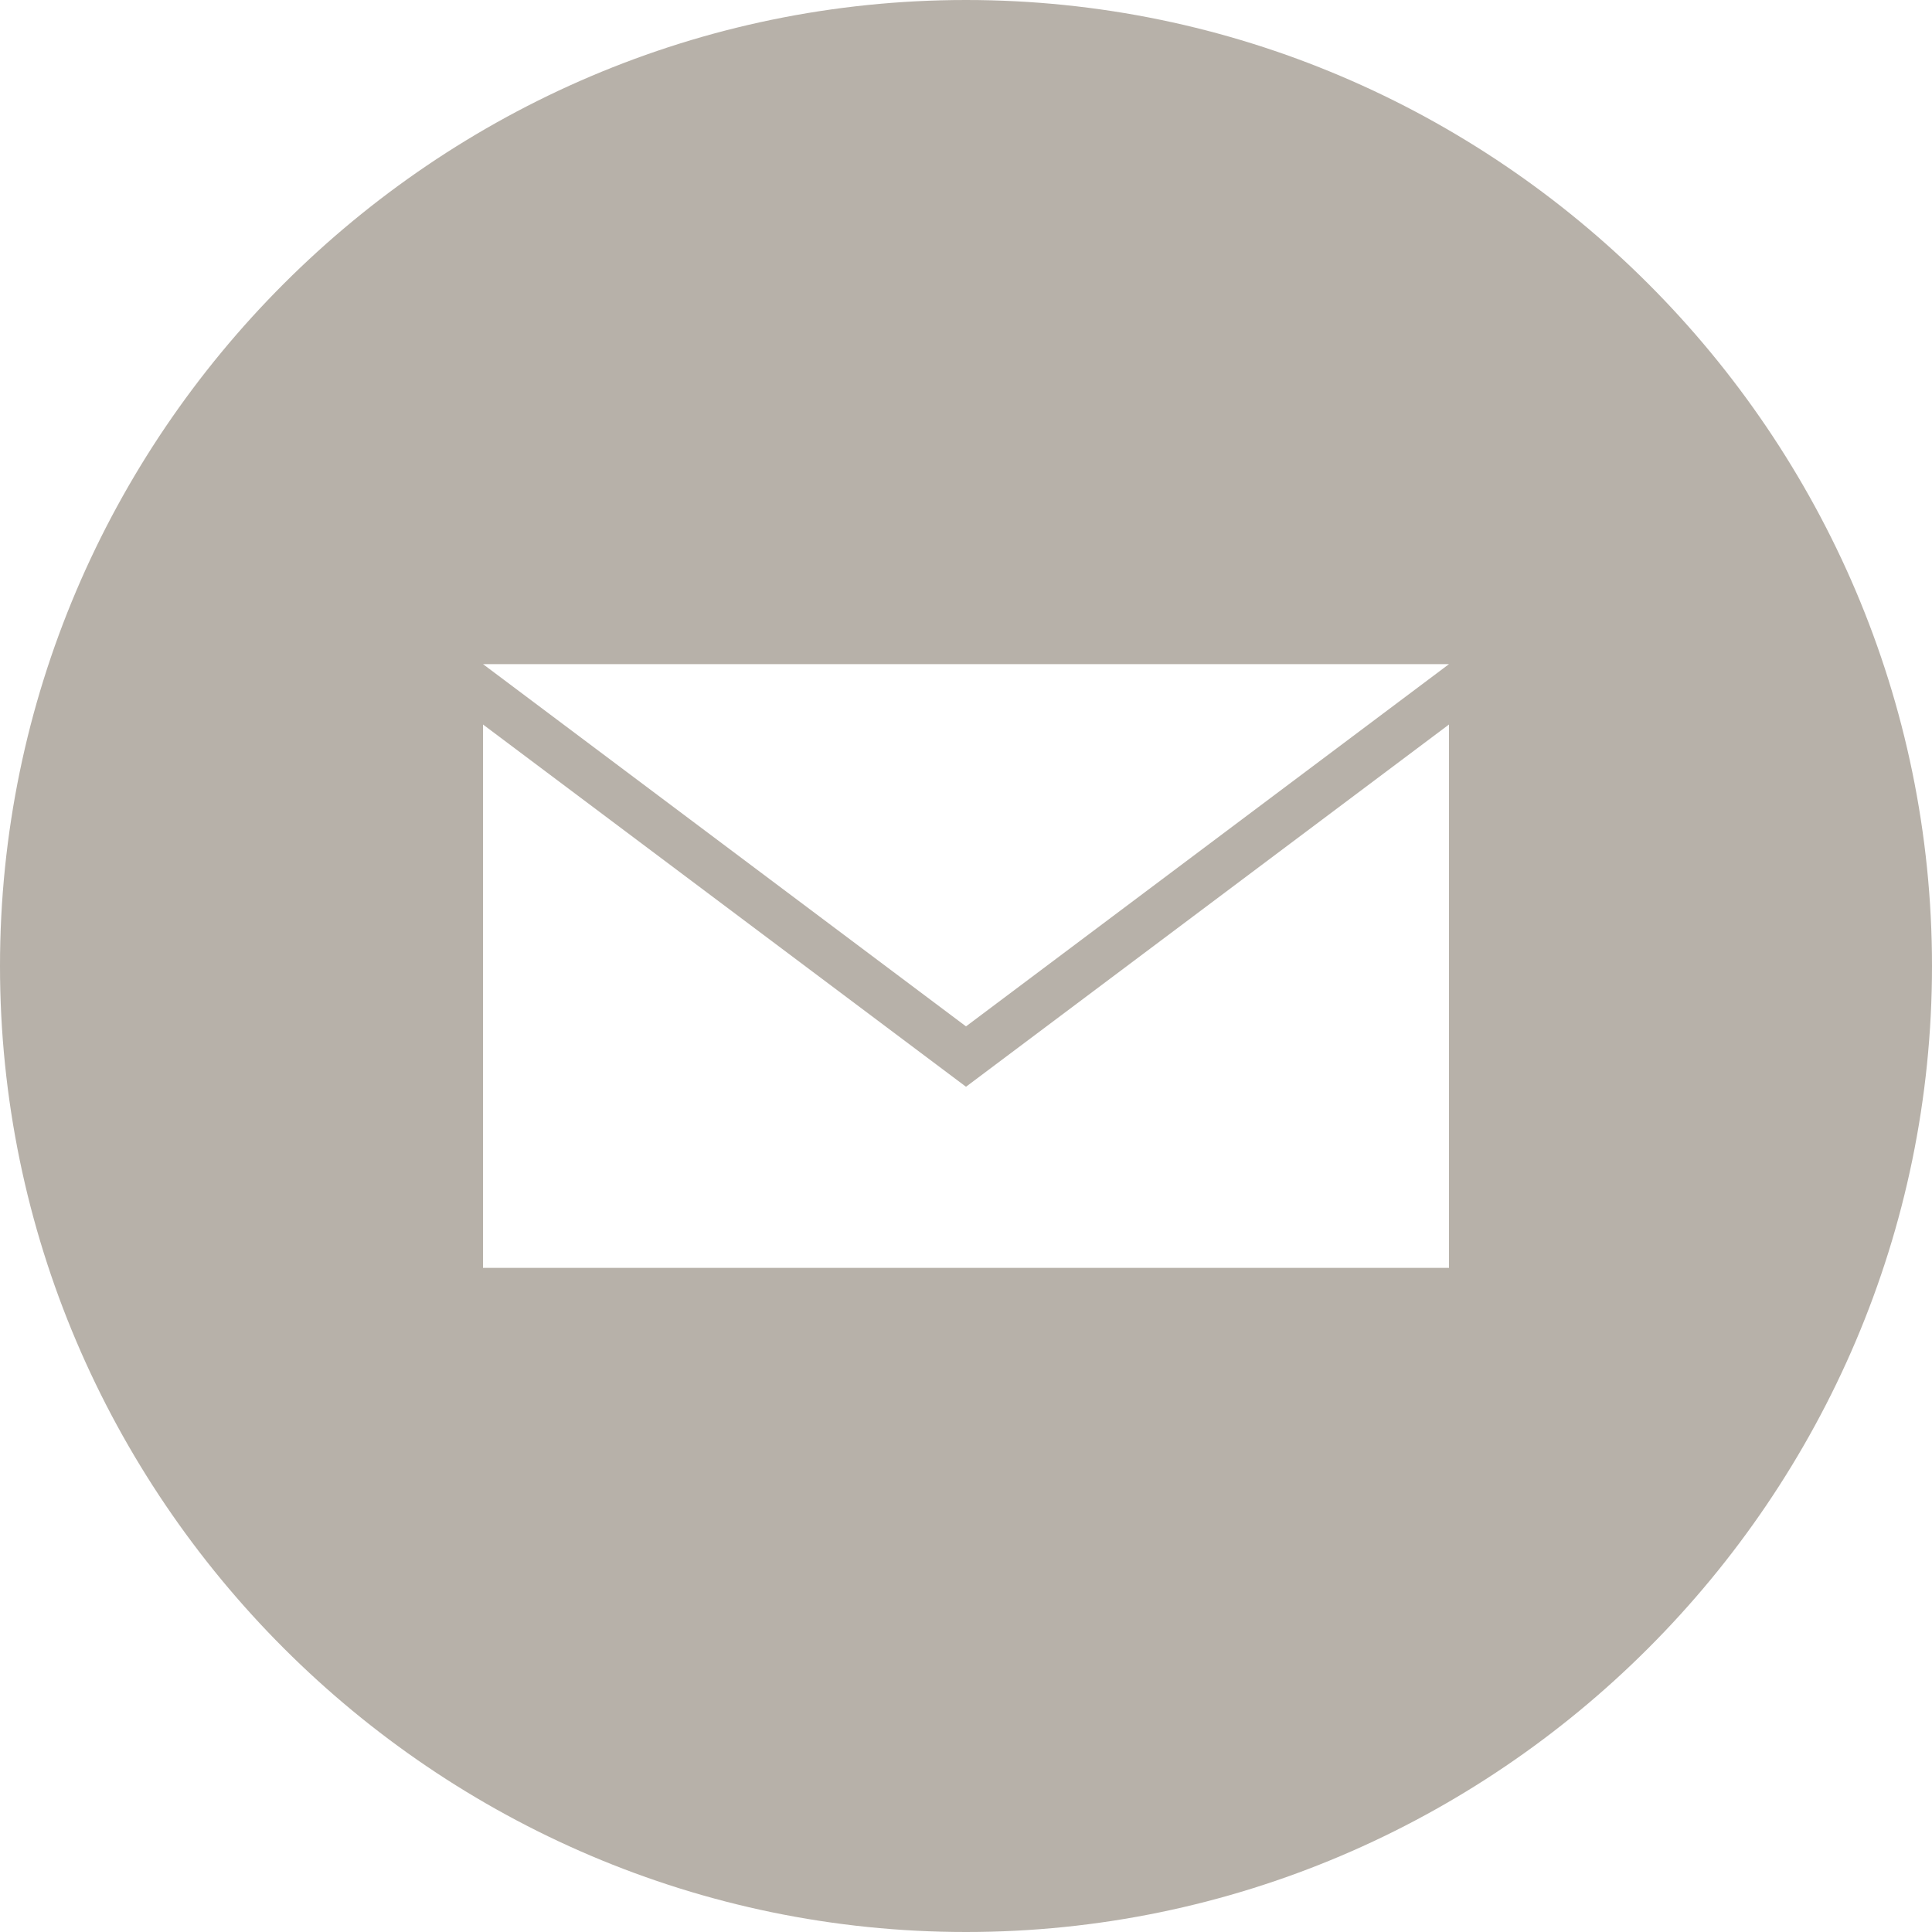
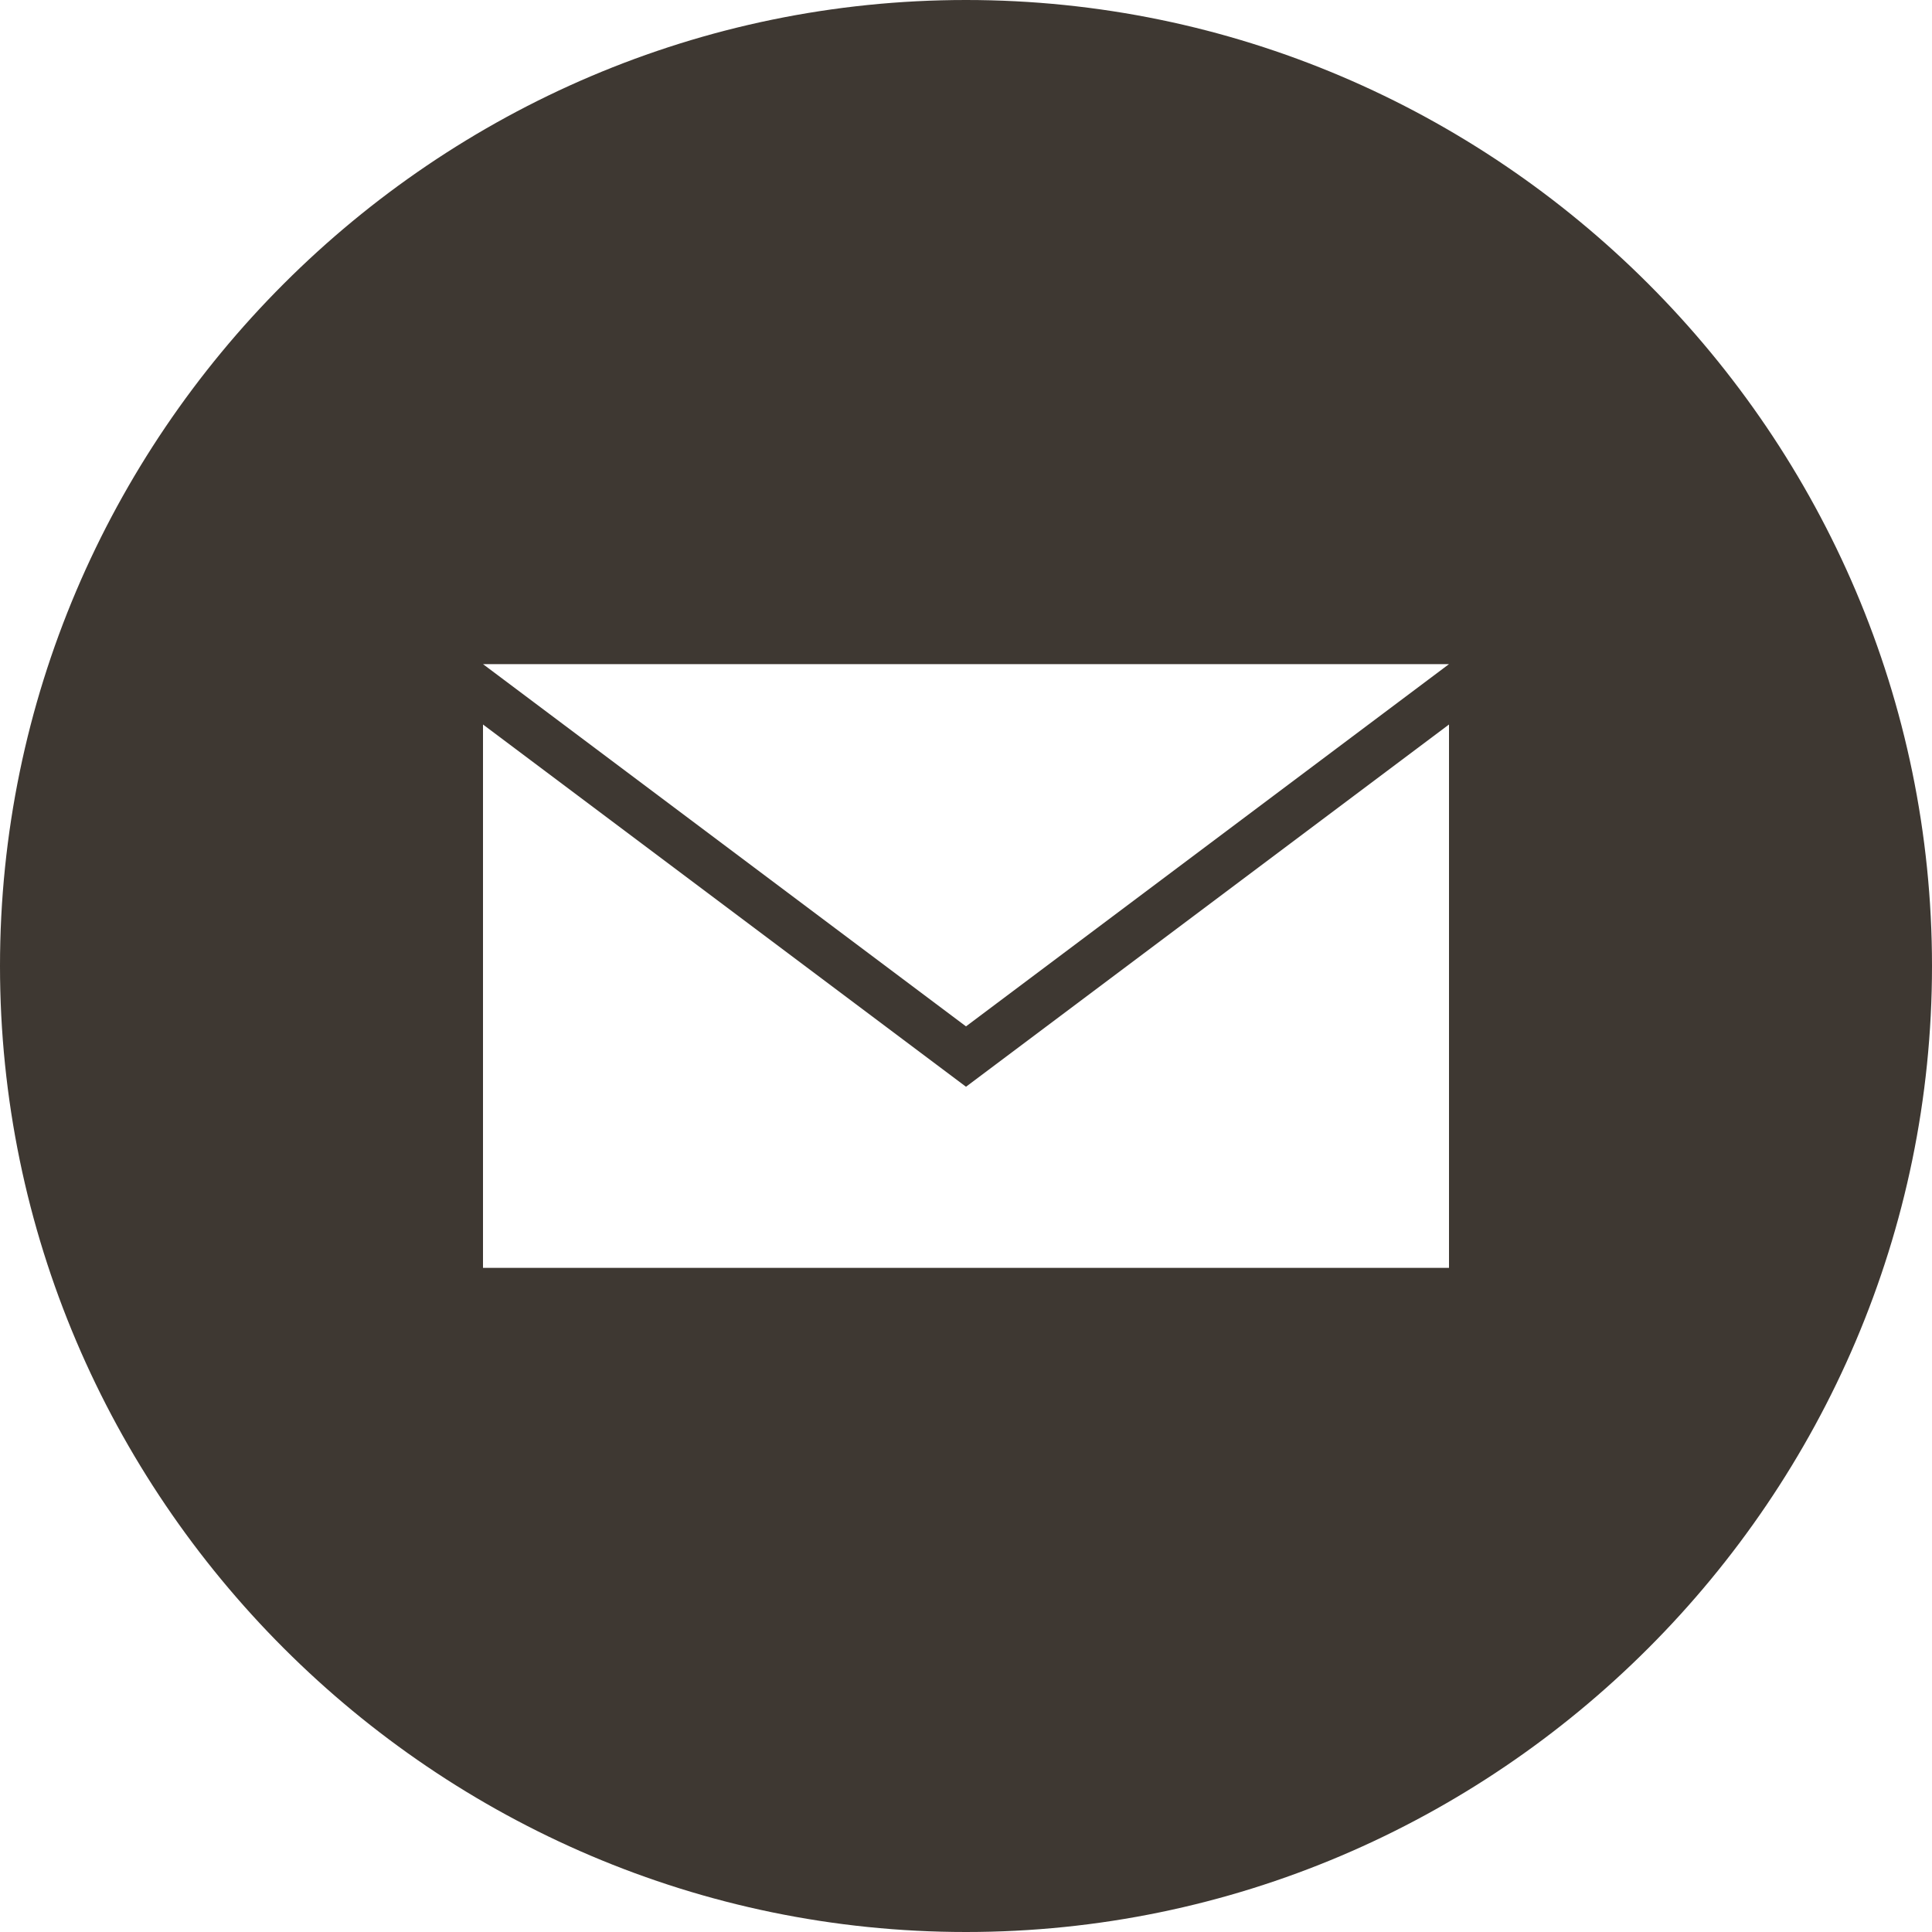
<svg xmlns="http://www.w3.org/2000/svg" version="1.1" id="Layer_1" x="0px" y="0px" width="32px" height="32px" viewBox="0 0 32 32" enable-background="new 0 0 32 32" xml:space="preserve">
-   <path fill="#B7B1A9" d="M16,0C7.2,0,0,7.2,0,16s7.2,16,16,16s16-7.2,16-16S24.8,0,16,0z M24,21L8,21v-9l8,6l8-6V21z M16,17l-8-6h16  L16,17z" />
+   <path fill="#3e3832" d="M16,0C7.2,0,0,7.2,0,16s7.2,16,16,16s16-7.2,16-16S24.8,0,16,0z M24,21L8,21v-9l8,6l8-6V21z M16,17l-8-6h16  L16,17z" />
</svg>
